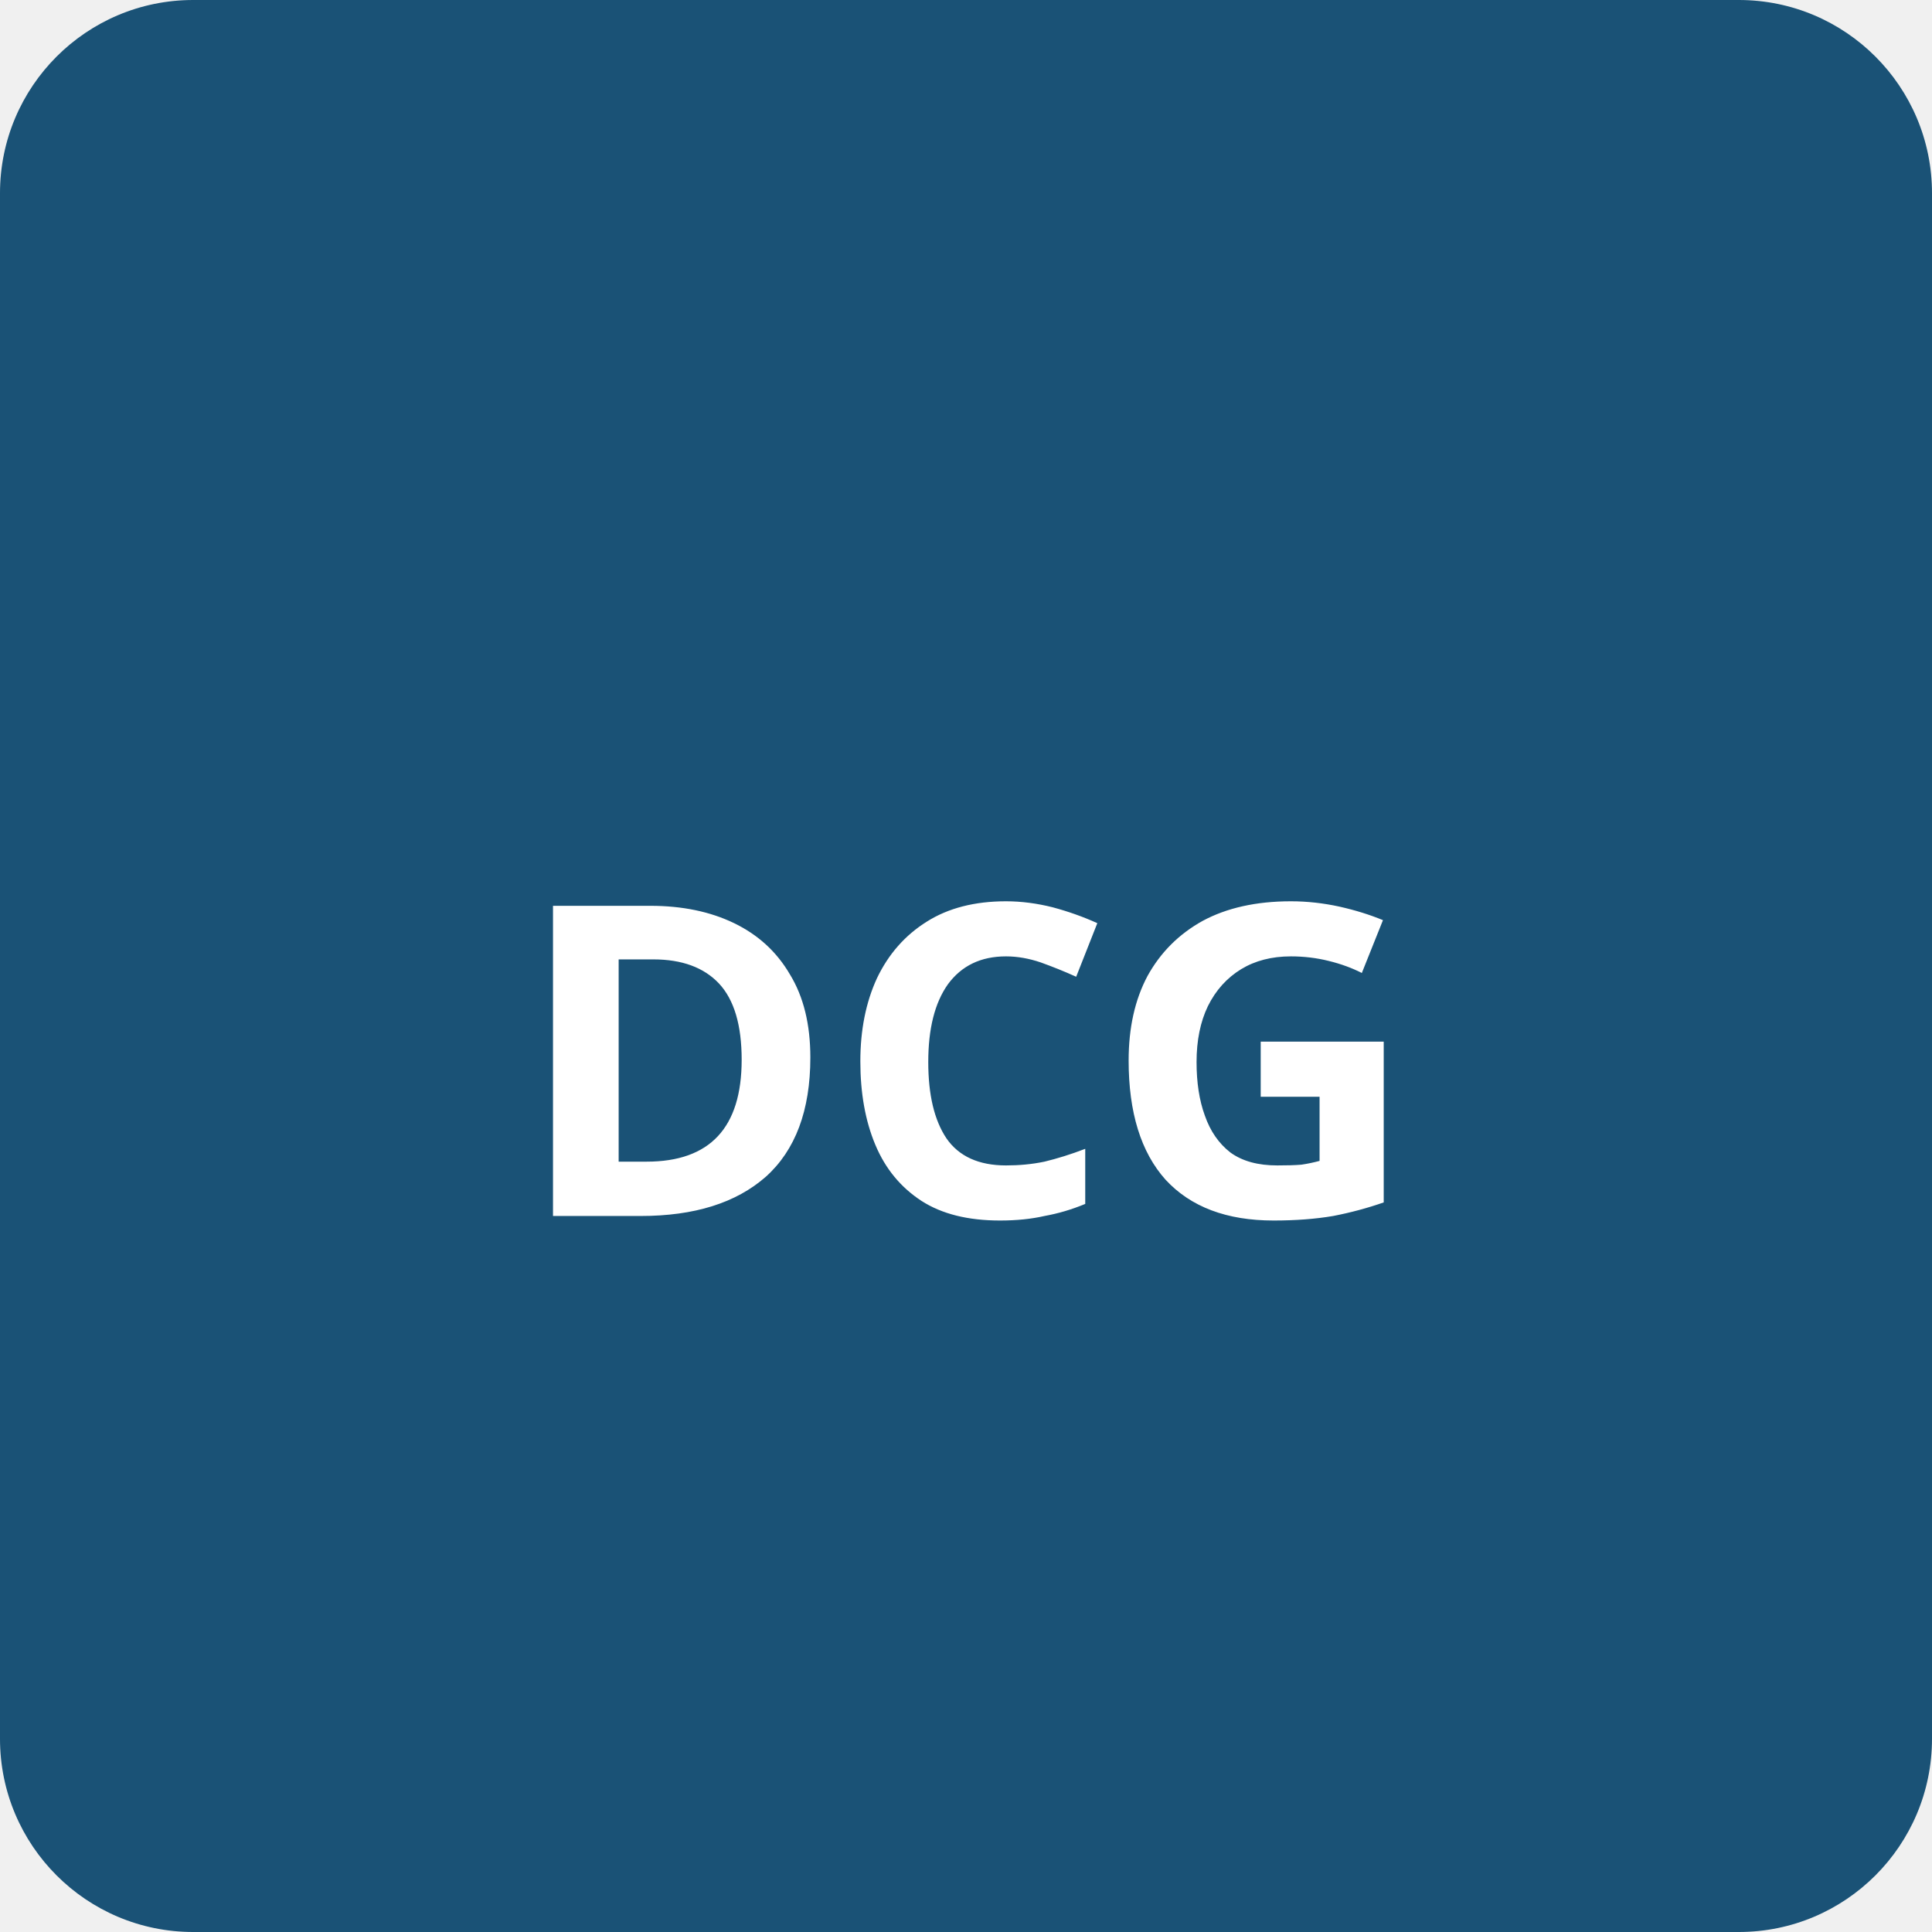
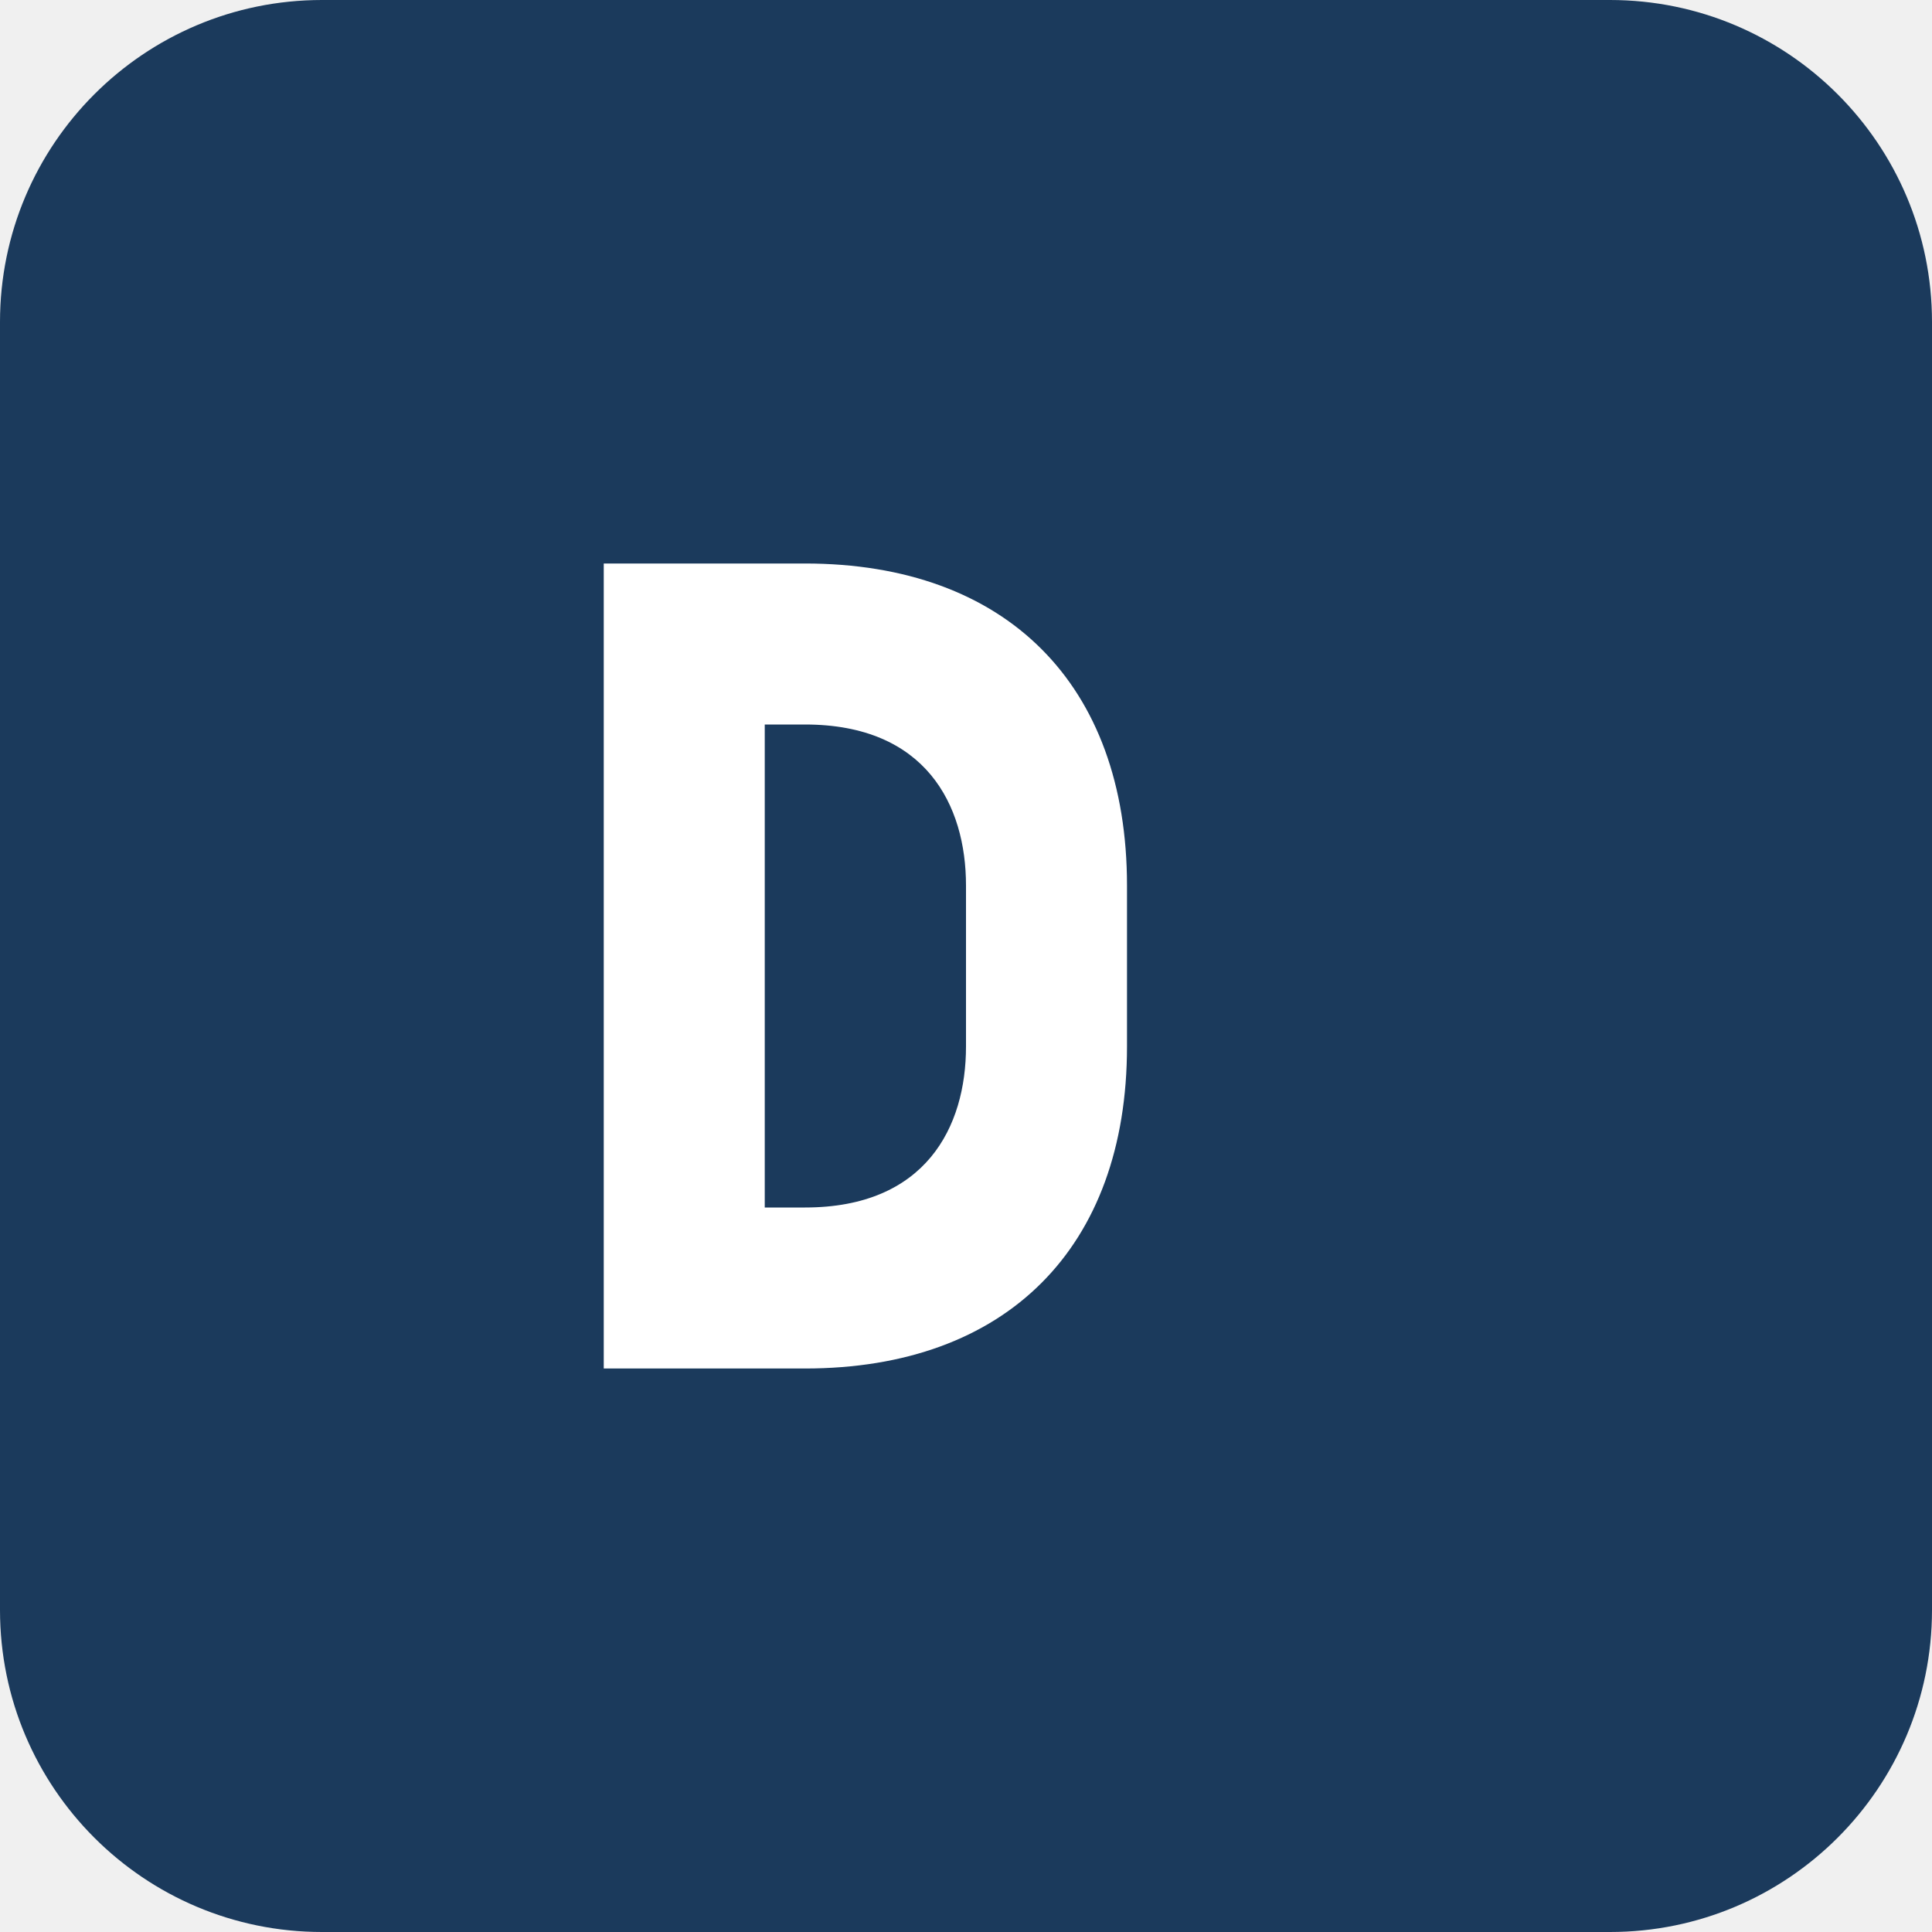
- <svg xmlns="http://www.w3.org/2000/svg" viewBox="0 0 40 40" fill="none">
-   <rect width="40" height="40" rx="4" fill="#1a5276" />
-   <text x="50%" y="55%" text-anchor="middle" dominant-baseline="middle" font-family="sans-serif" font-weight="bold" font-size="9" fill="white">DCG</text>
+ <svg xmlns="http://www.w3.org/2000/svg" viewBox="0 0 48 48">
+   <rect width="48" height="48" rx="8" fill="#1b3a5c" />
+   <path d="M15 14h5c5 0 8 3 8 8v4c0 5-3 8-8 8h-5V14zm4 4v12h1c3 0 4-2 4-4v-4c0-2-1-4-4-4h-1z" fill="white" />
</svg>
